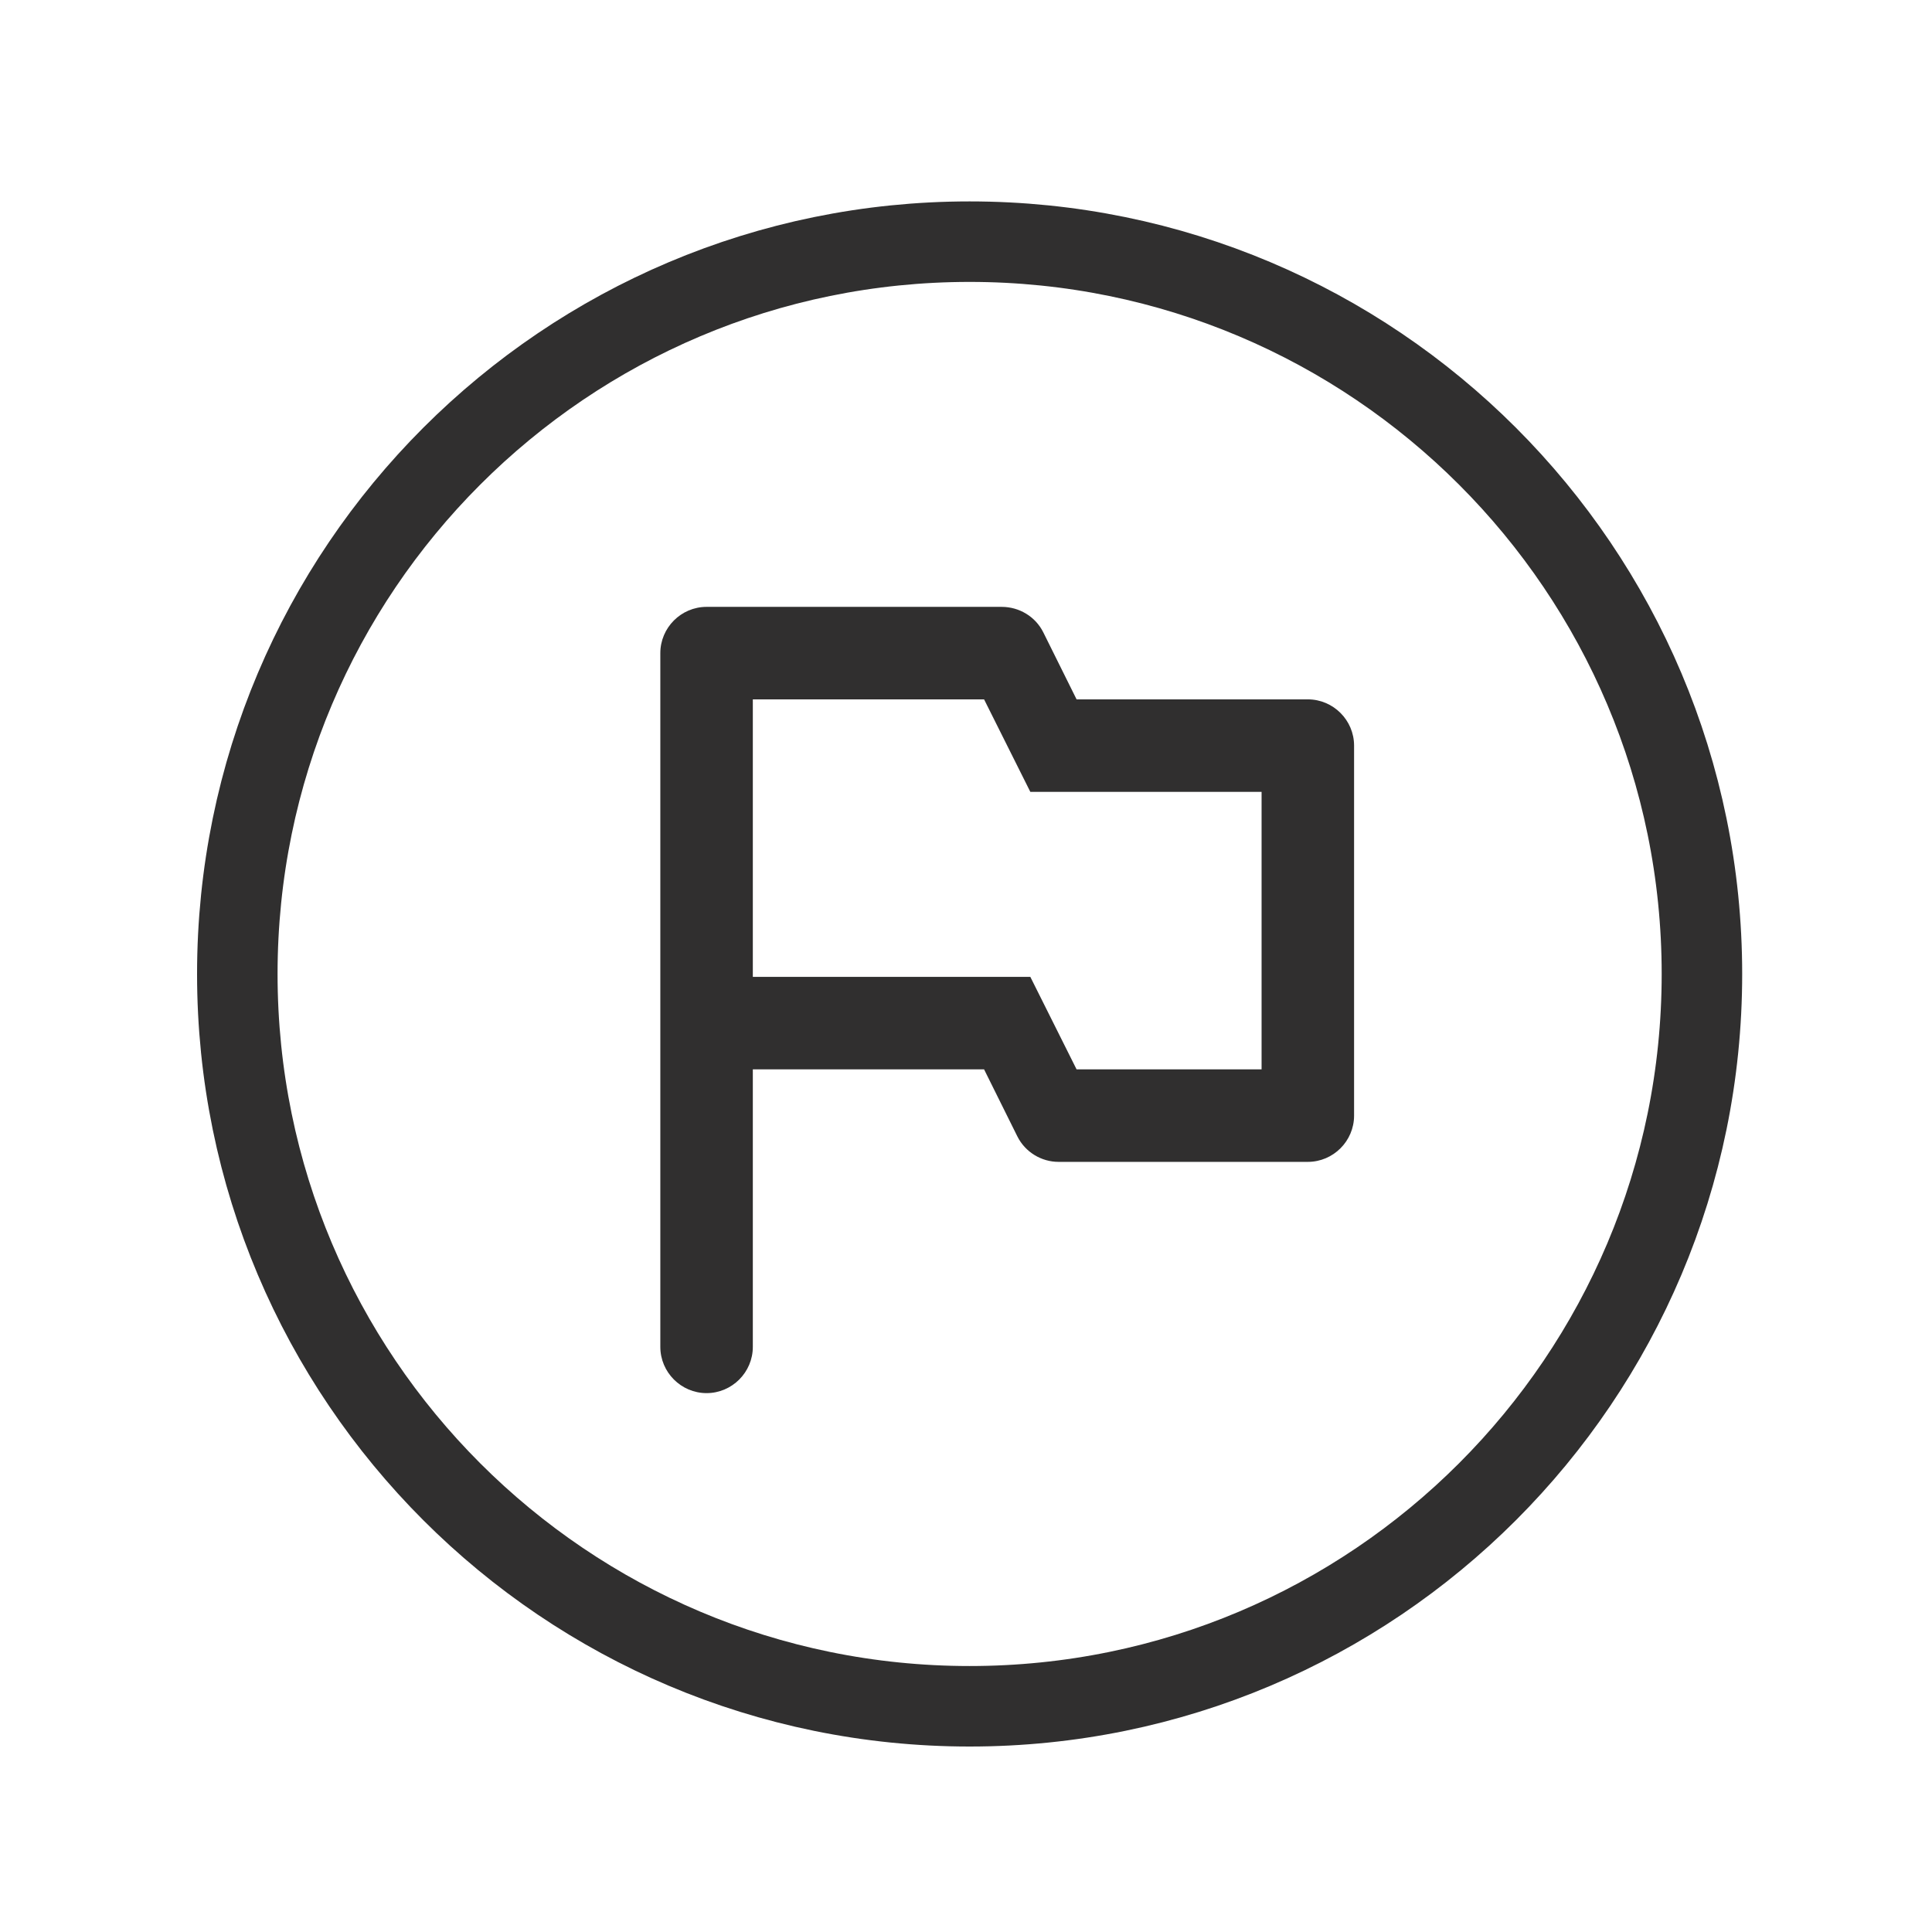
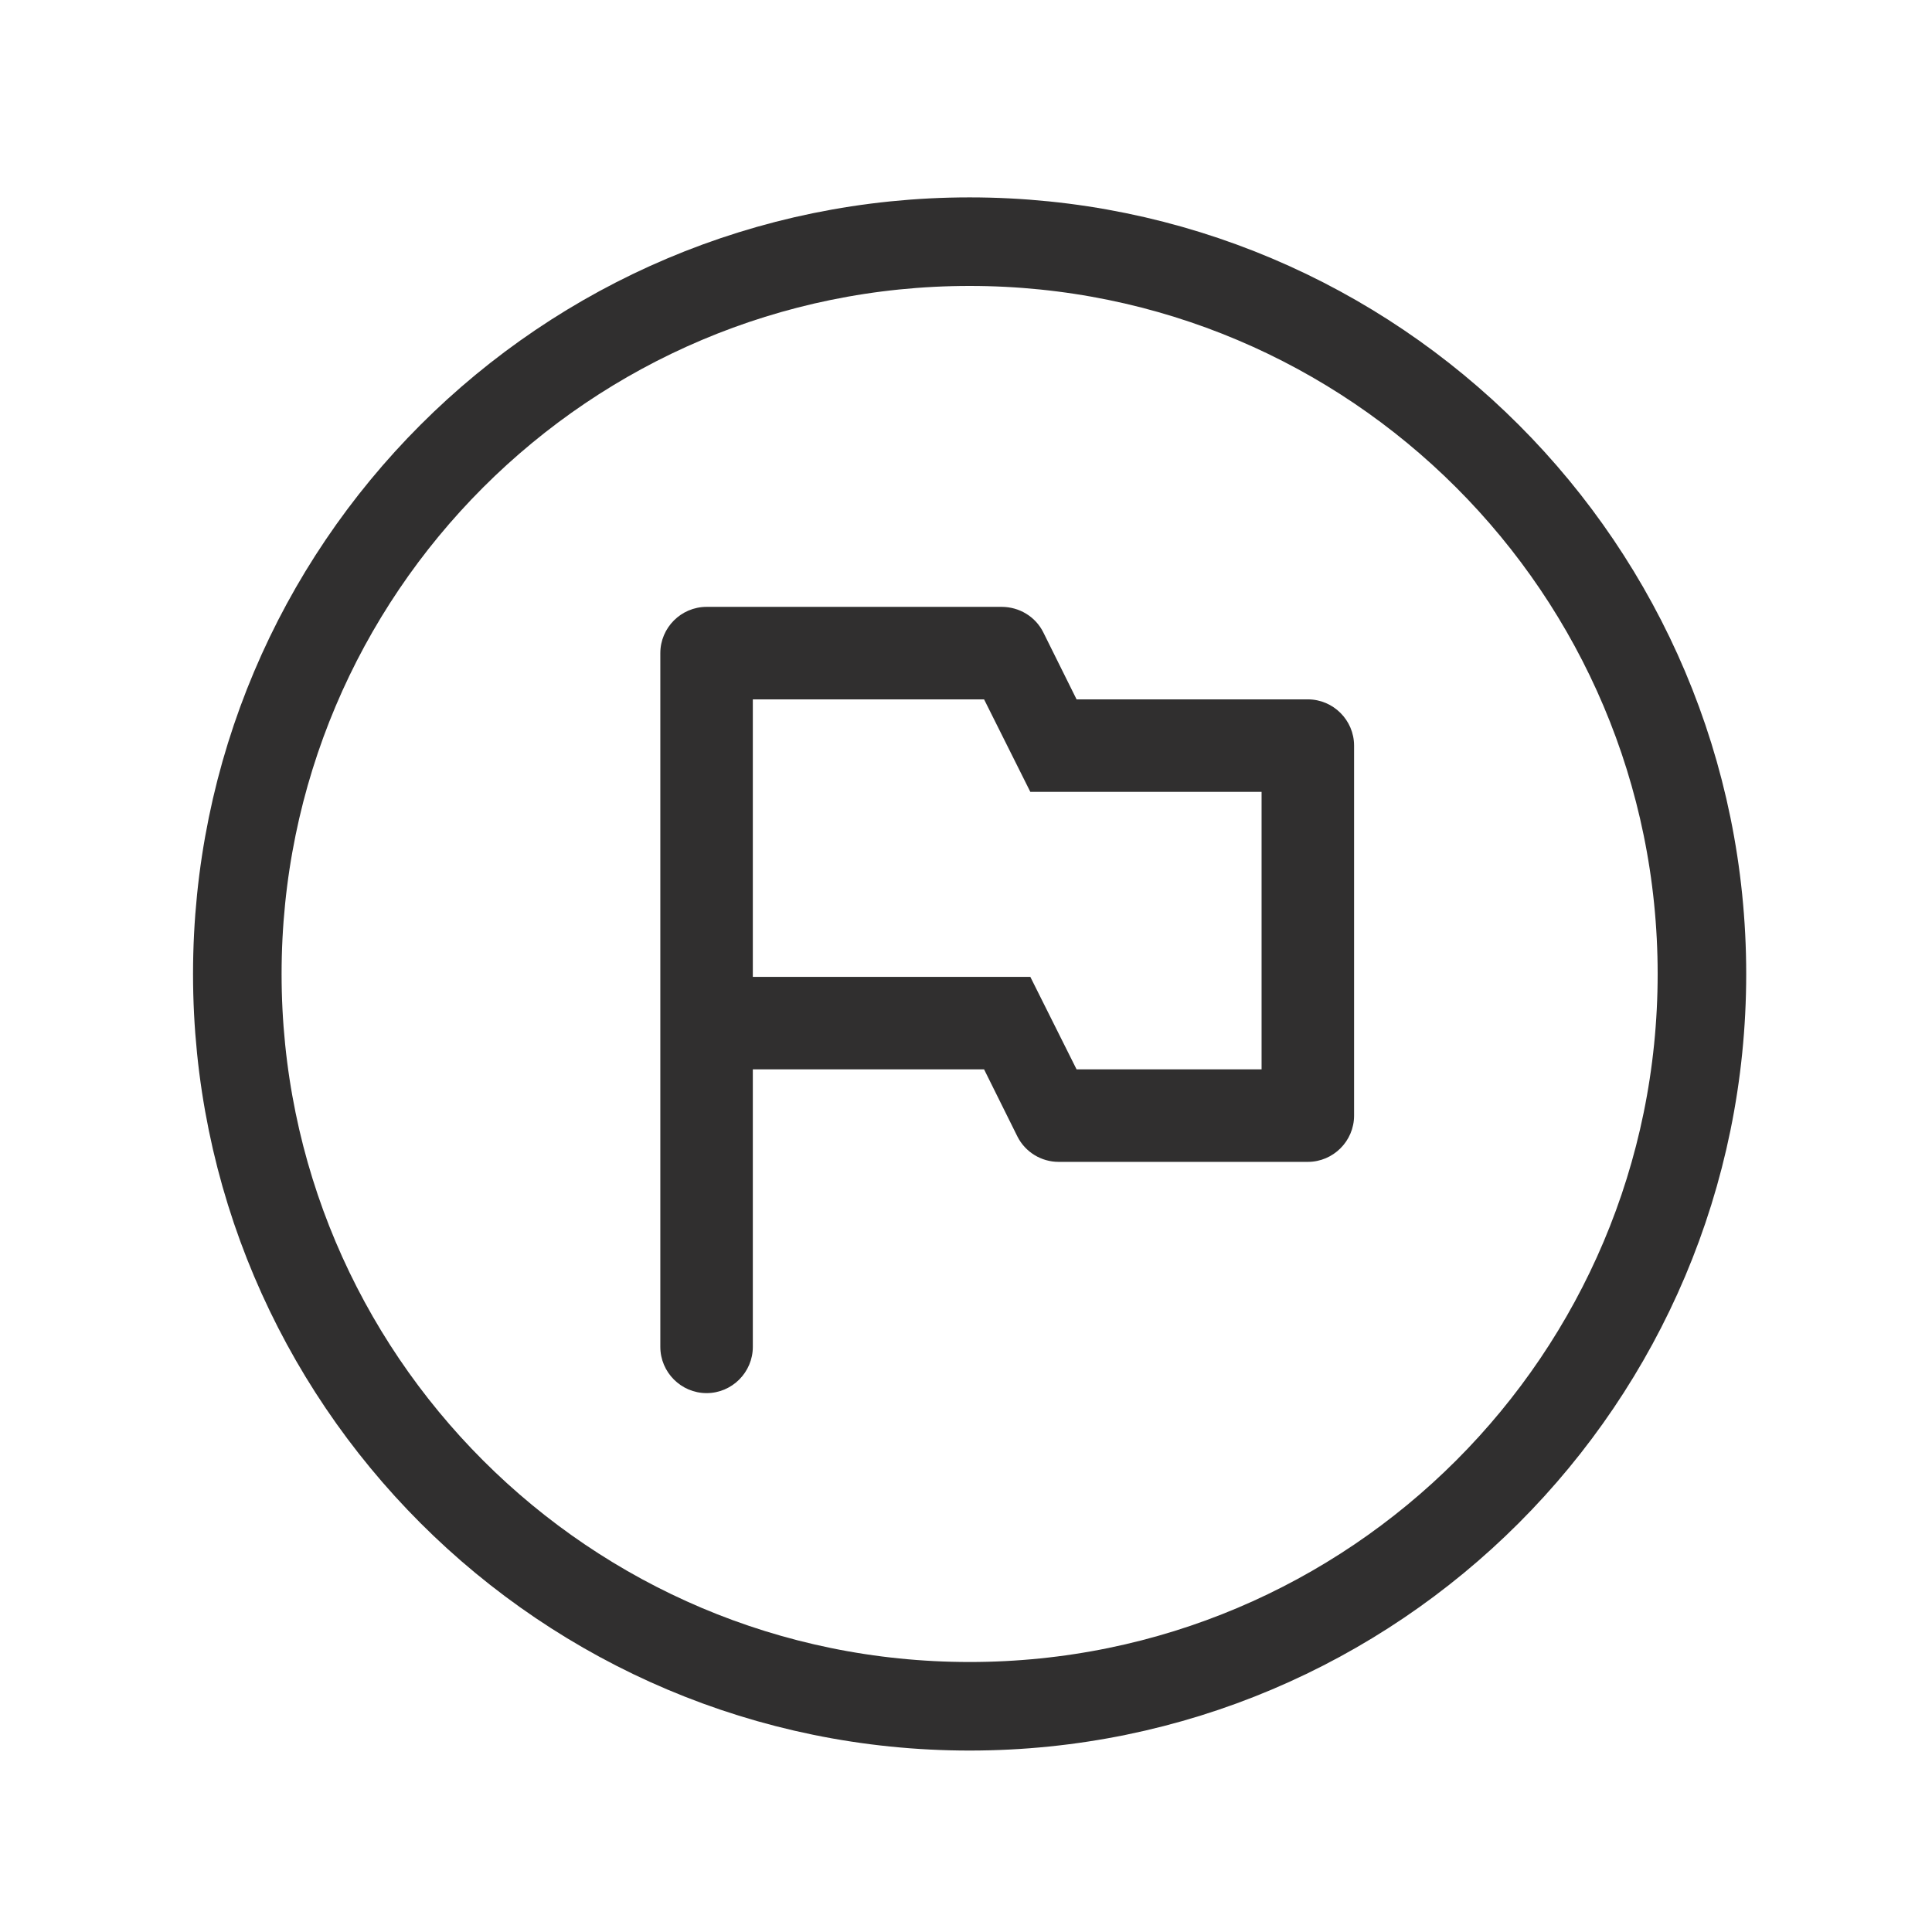
<svg xmlns="http://www.w3.org/2000/svg" id="svg14" version="1.1" fill="#302f2f" width="24px" viewBox="0 0 24 24" height="24px" enable-background="new 0 0 24 24">
  <defs id="defs18" />
-   <circle r="9.097" cy="12.099" cx="12.045" id="path830" style="opacity:1;fill:none;fill-opacity:1;fill-rule:nonzero;stroke:#302f2f;stroke-width:1;stroke-linecap:round;stroke-miterlimit:4;stroke-dasharray:none;stroke-dashoffset:0;stroke-opacity:1" />
+   <circle r="9.097" cy="12.099" cx="12.045" id="path830" style="opacity:1;fill:none;fill-opacity:1;fill-rule:nonzero;stroke:#302f2f;stroke-width:1.1;stroke-linecap:round;stroke-miterlimit:4;stroke-dasharray:none;stroke-dashoffset:0;stroke-opacity:1" />
  <g transform="matrix(0.5745374,0,0,0.5745374,5.330109,5.240539)" id="g974" style="fill:#302f2f">
    <path style="fill:none" d="M 0,0 H 24 V 24 H 0 Z" id="path960" />
    <path d="M 14,6 13.28,4.55 C 13.11,4.21 12.76,4 12.38,4 H 6 C 5.45,4 5,4.45 5,5 v 15 c 0,0.55 0.45,1 1,1 0.55,0 1,-0.45 1,-1 v -6 h 5 l 0.72,1.45 C 12.89,15.79 13.24,16 13.61,16 H 19 c 0.55,0 1,-0.45 1,-1 V 7 C 20,6.45 19.55,6 19,6 Z m 4,8 H 14 L 13,12 H 7 V 6 h 5 l 1,2 h 5 z" id="path962" />
  </g>
</svg>
